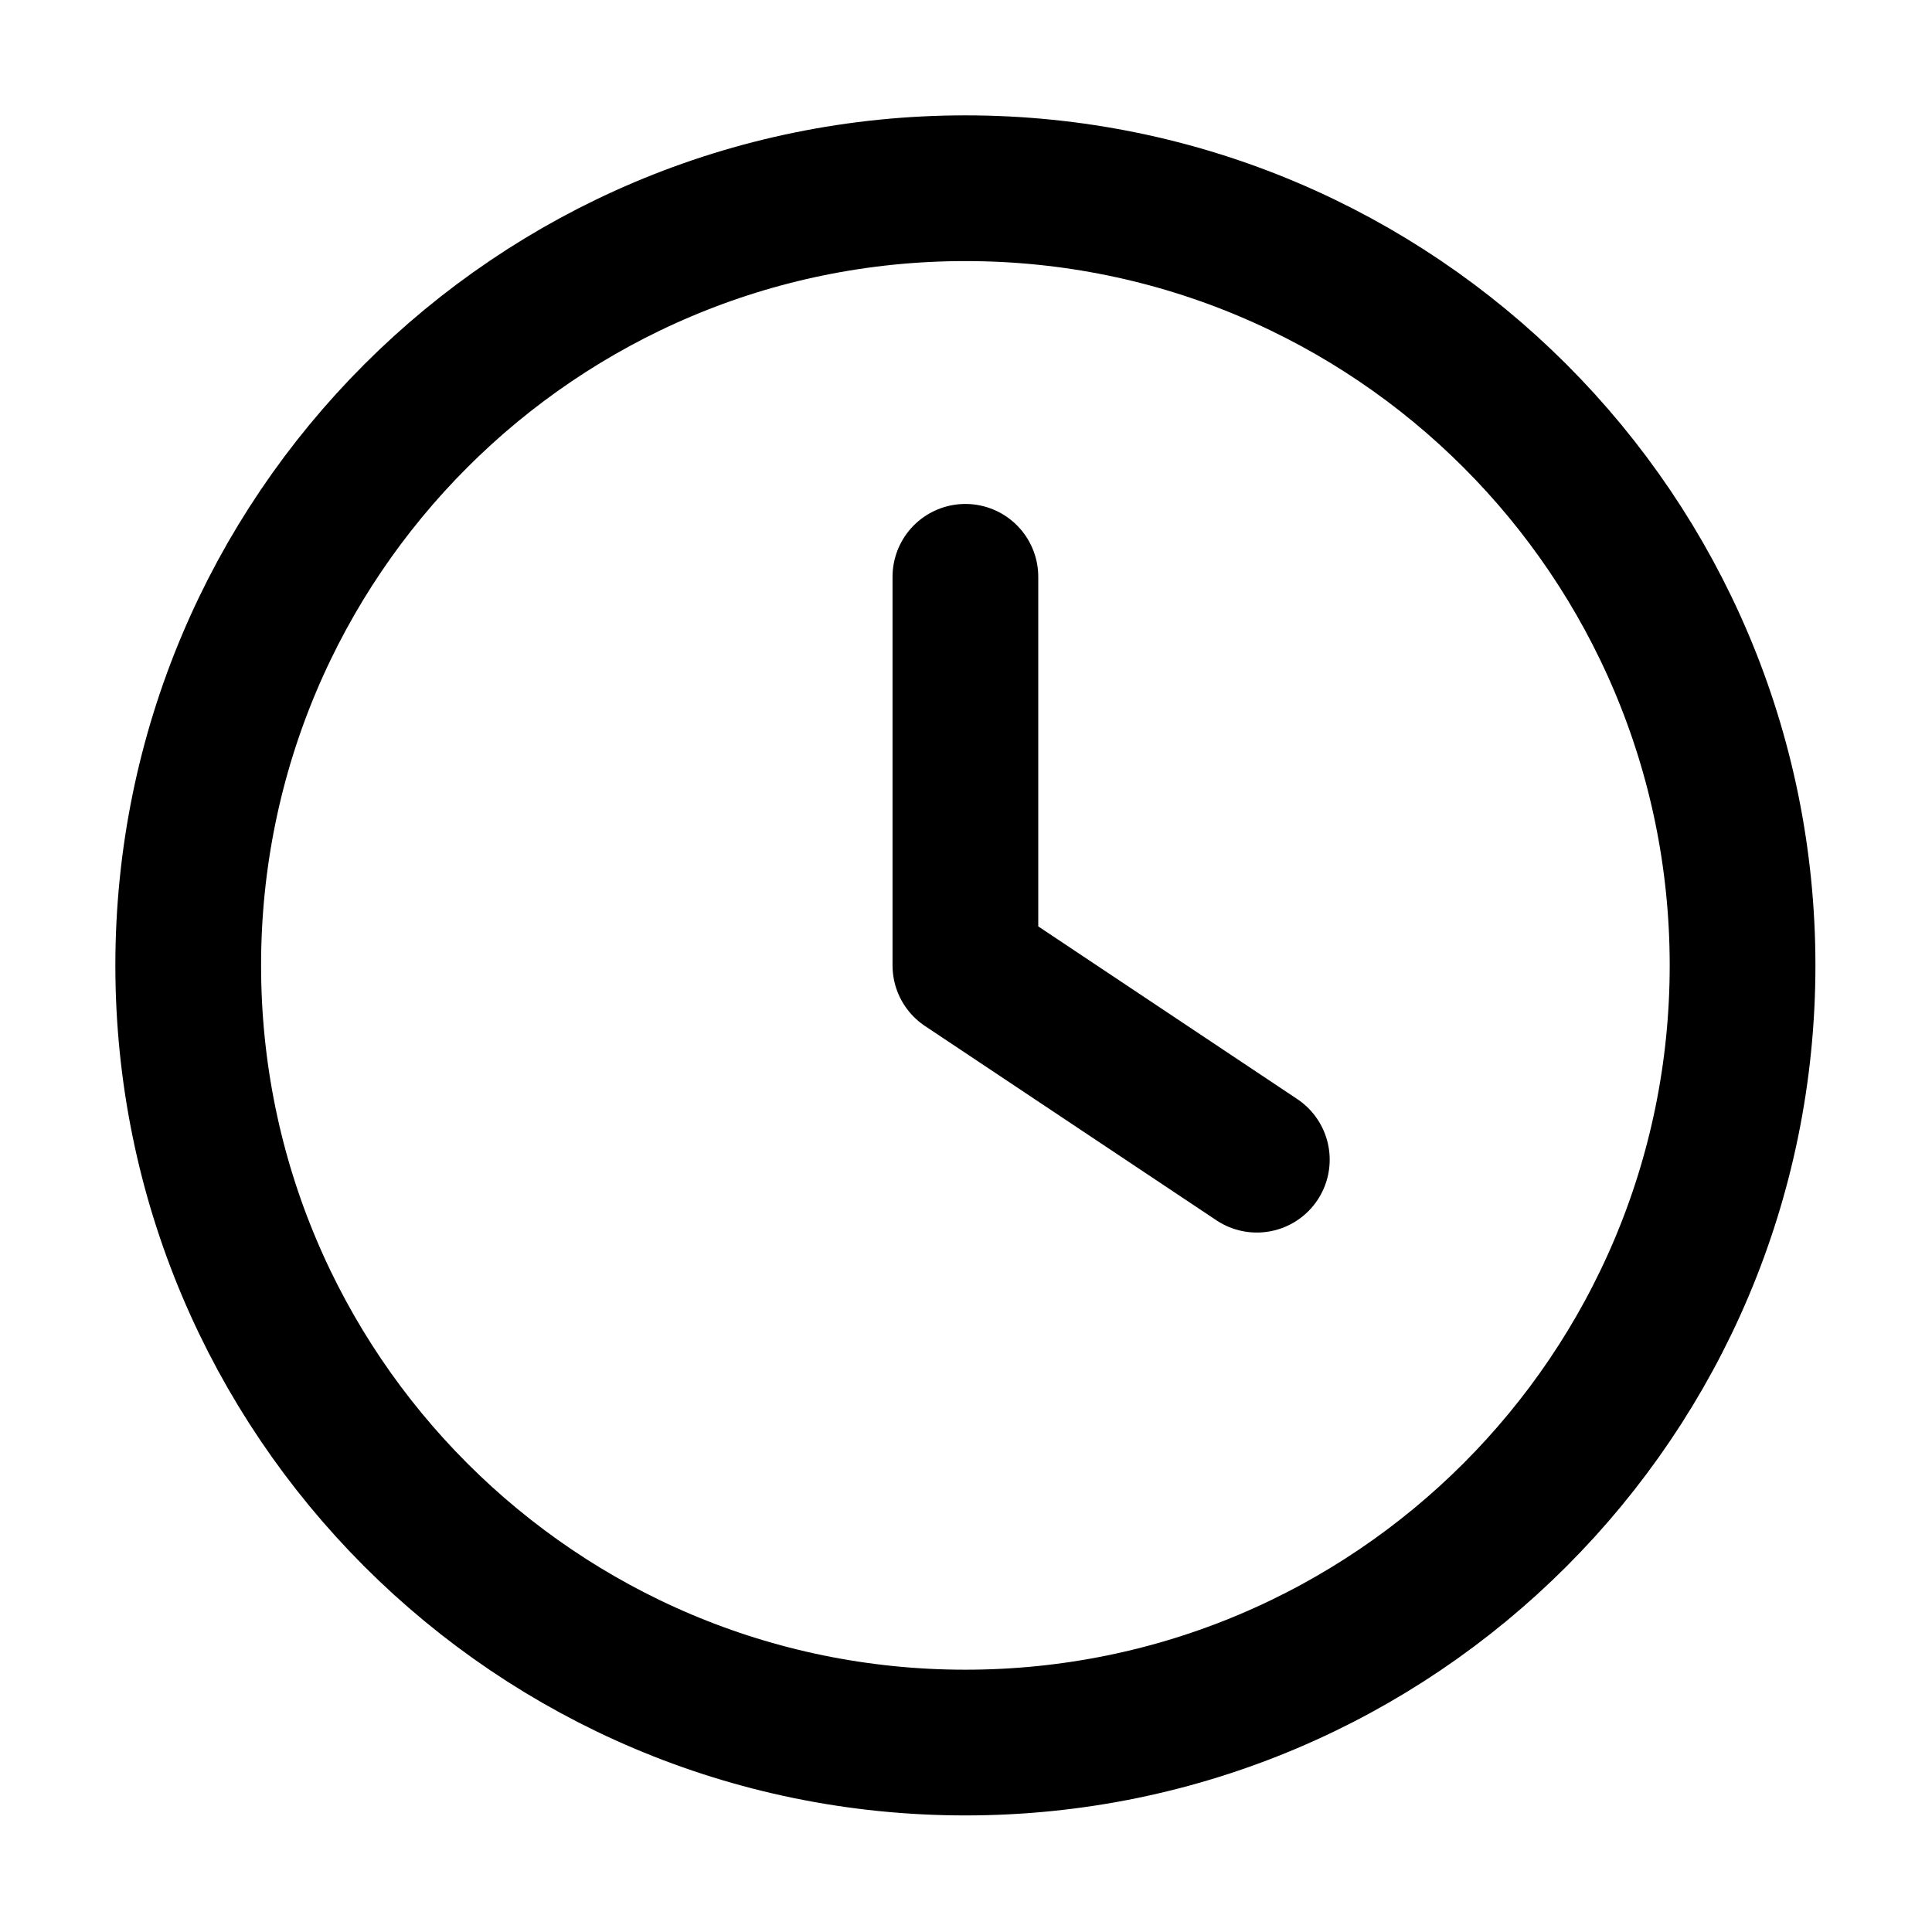
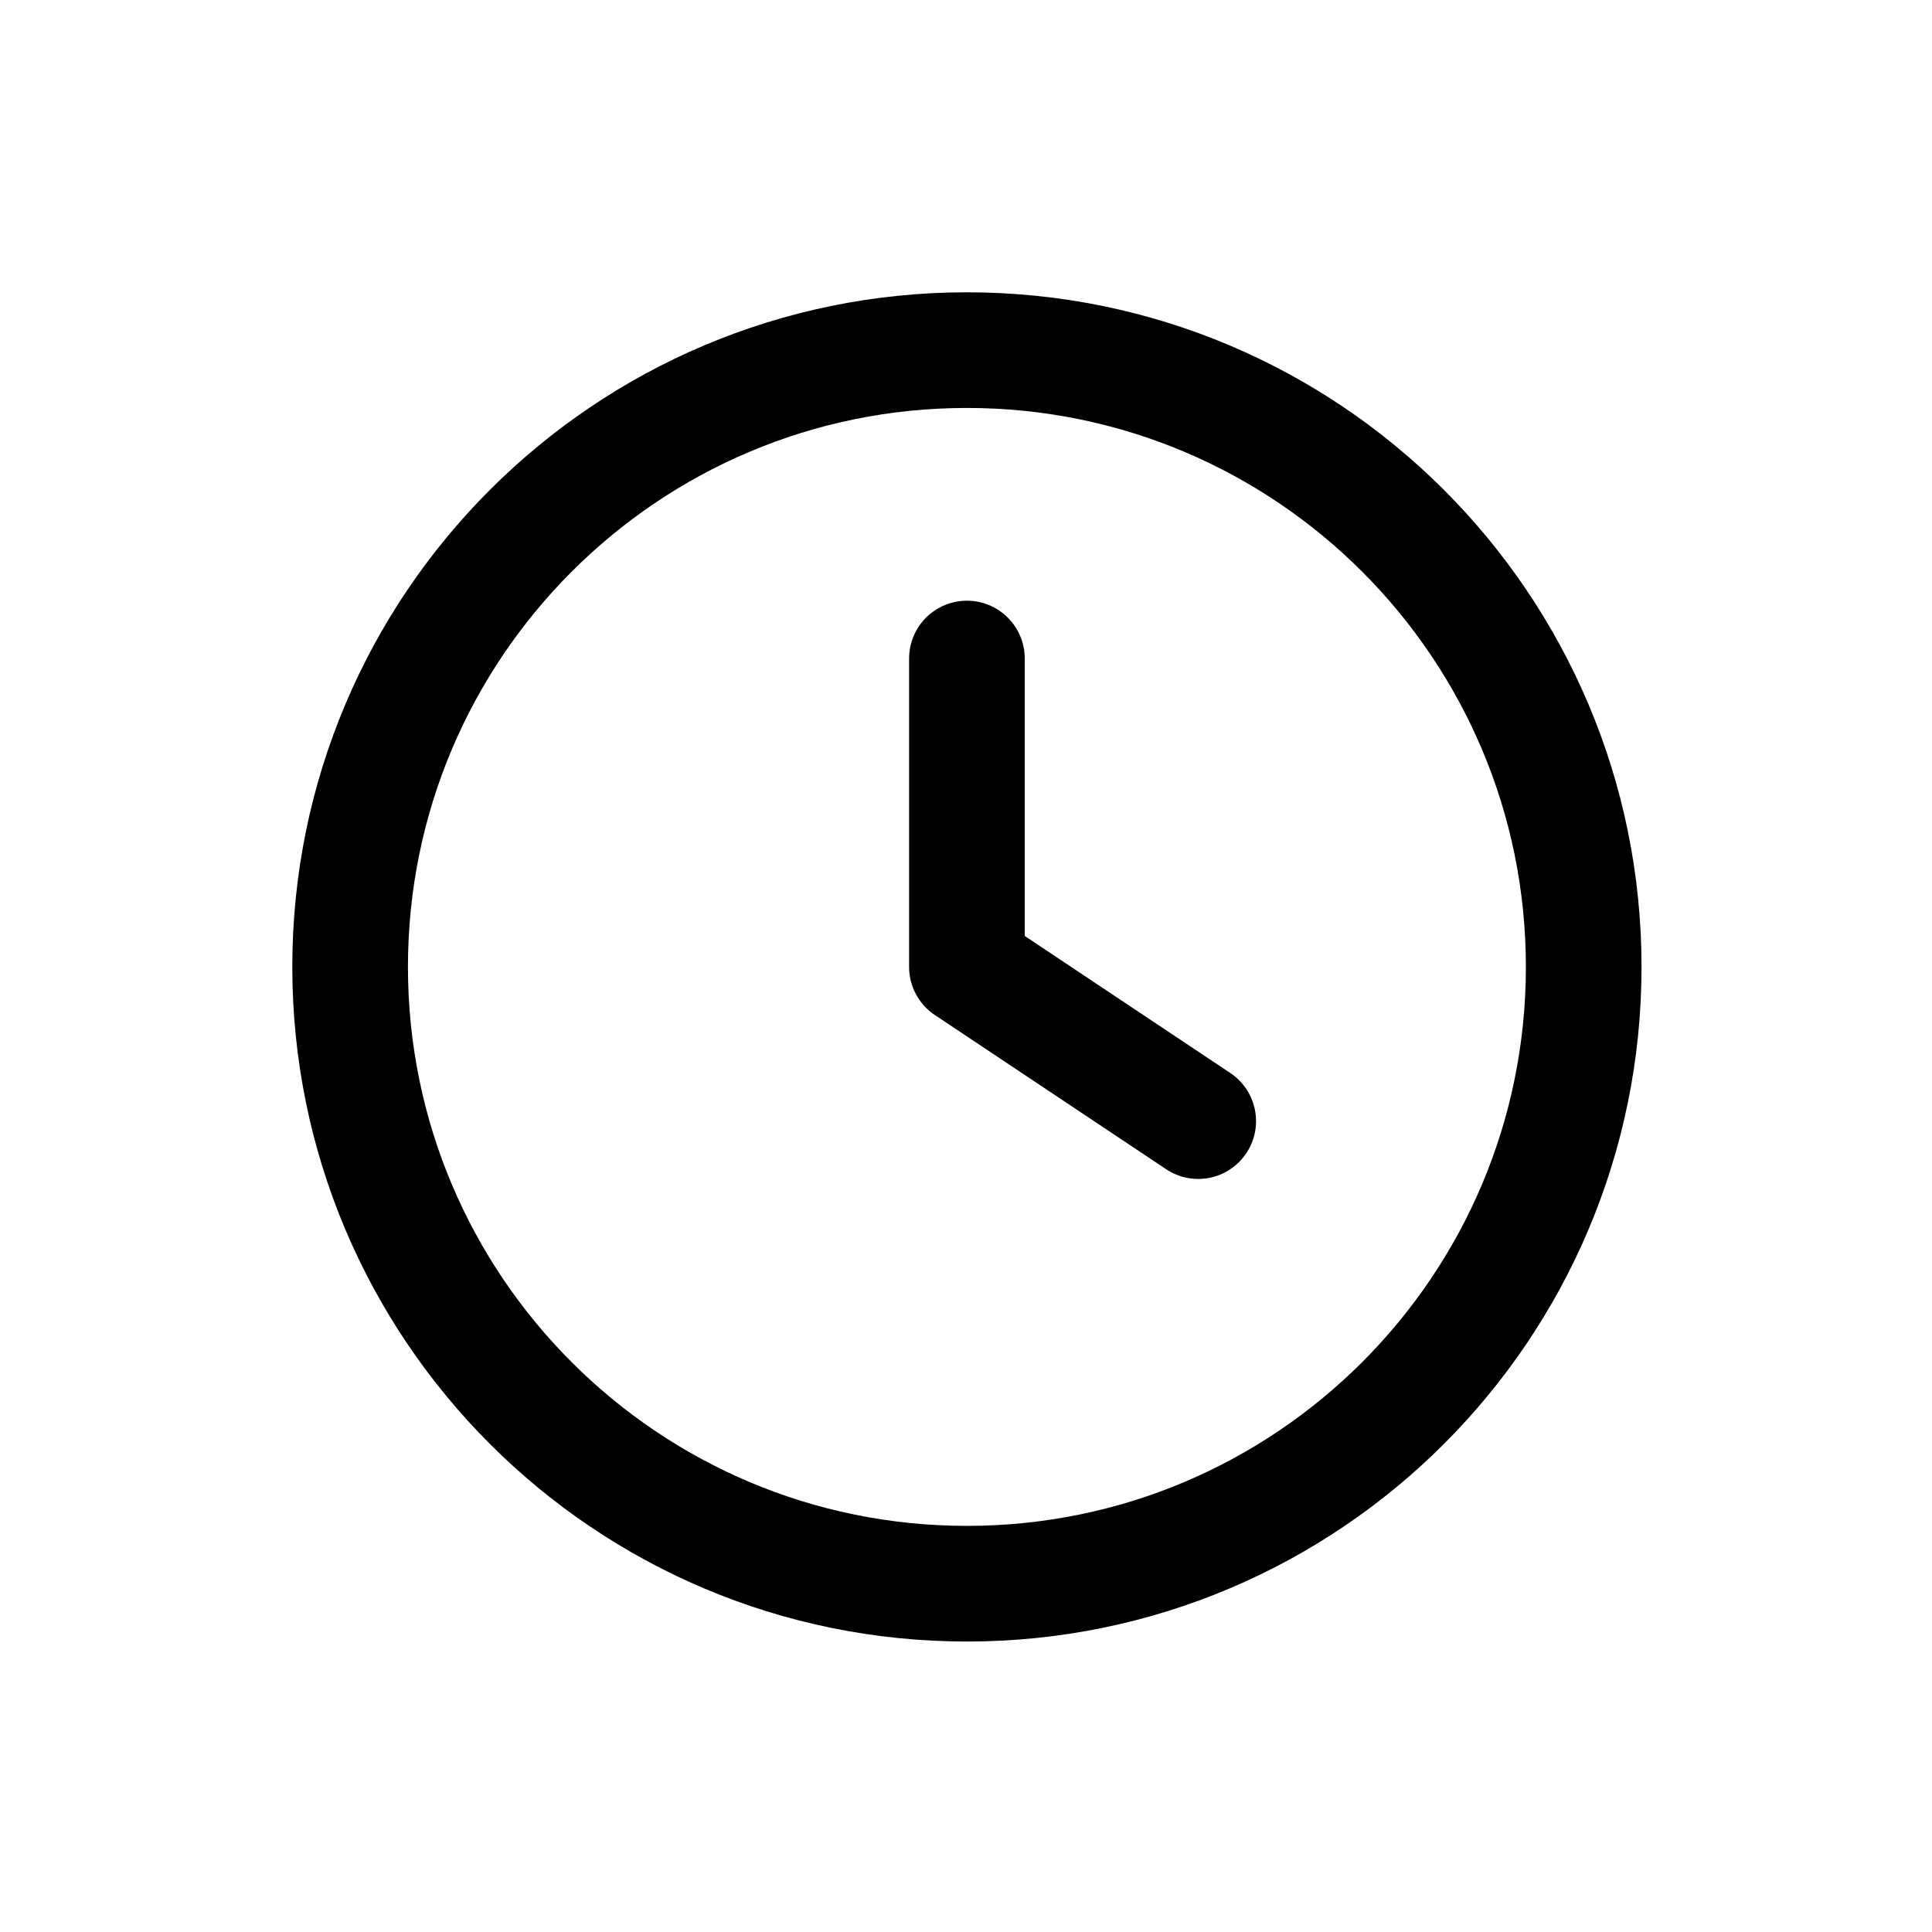
- <svg xmlns="http://www.w3.org/2000/svg" width="1em" height="1em" viewBox="2.05 2.05 15.91 15.91" fill="none">
+ <svg xmlns="http://www.w3.org/2000/svg" width="1em" height="1em" viewBox="-0.033 -0.033 20.047 20.047" fill="none">
  <circle cx="10" cy="10" r="6.4" stroke="currentColor" stroke-width="1.2" />
  <path d="M10 6.8V10L12.4 11.6" stroke="currentColor" stroke-width="1.2" stroke-linecap="round" stroke-linejoin="round" />
</svg>
